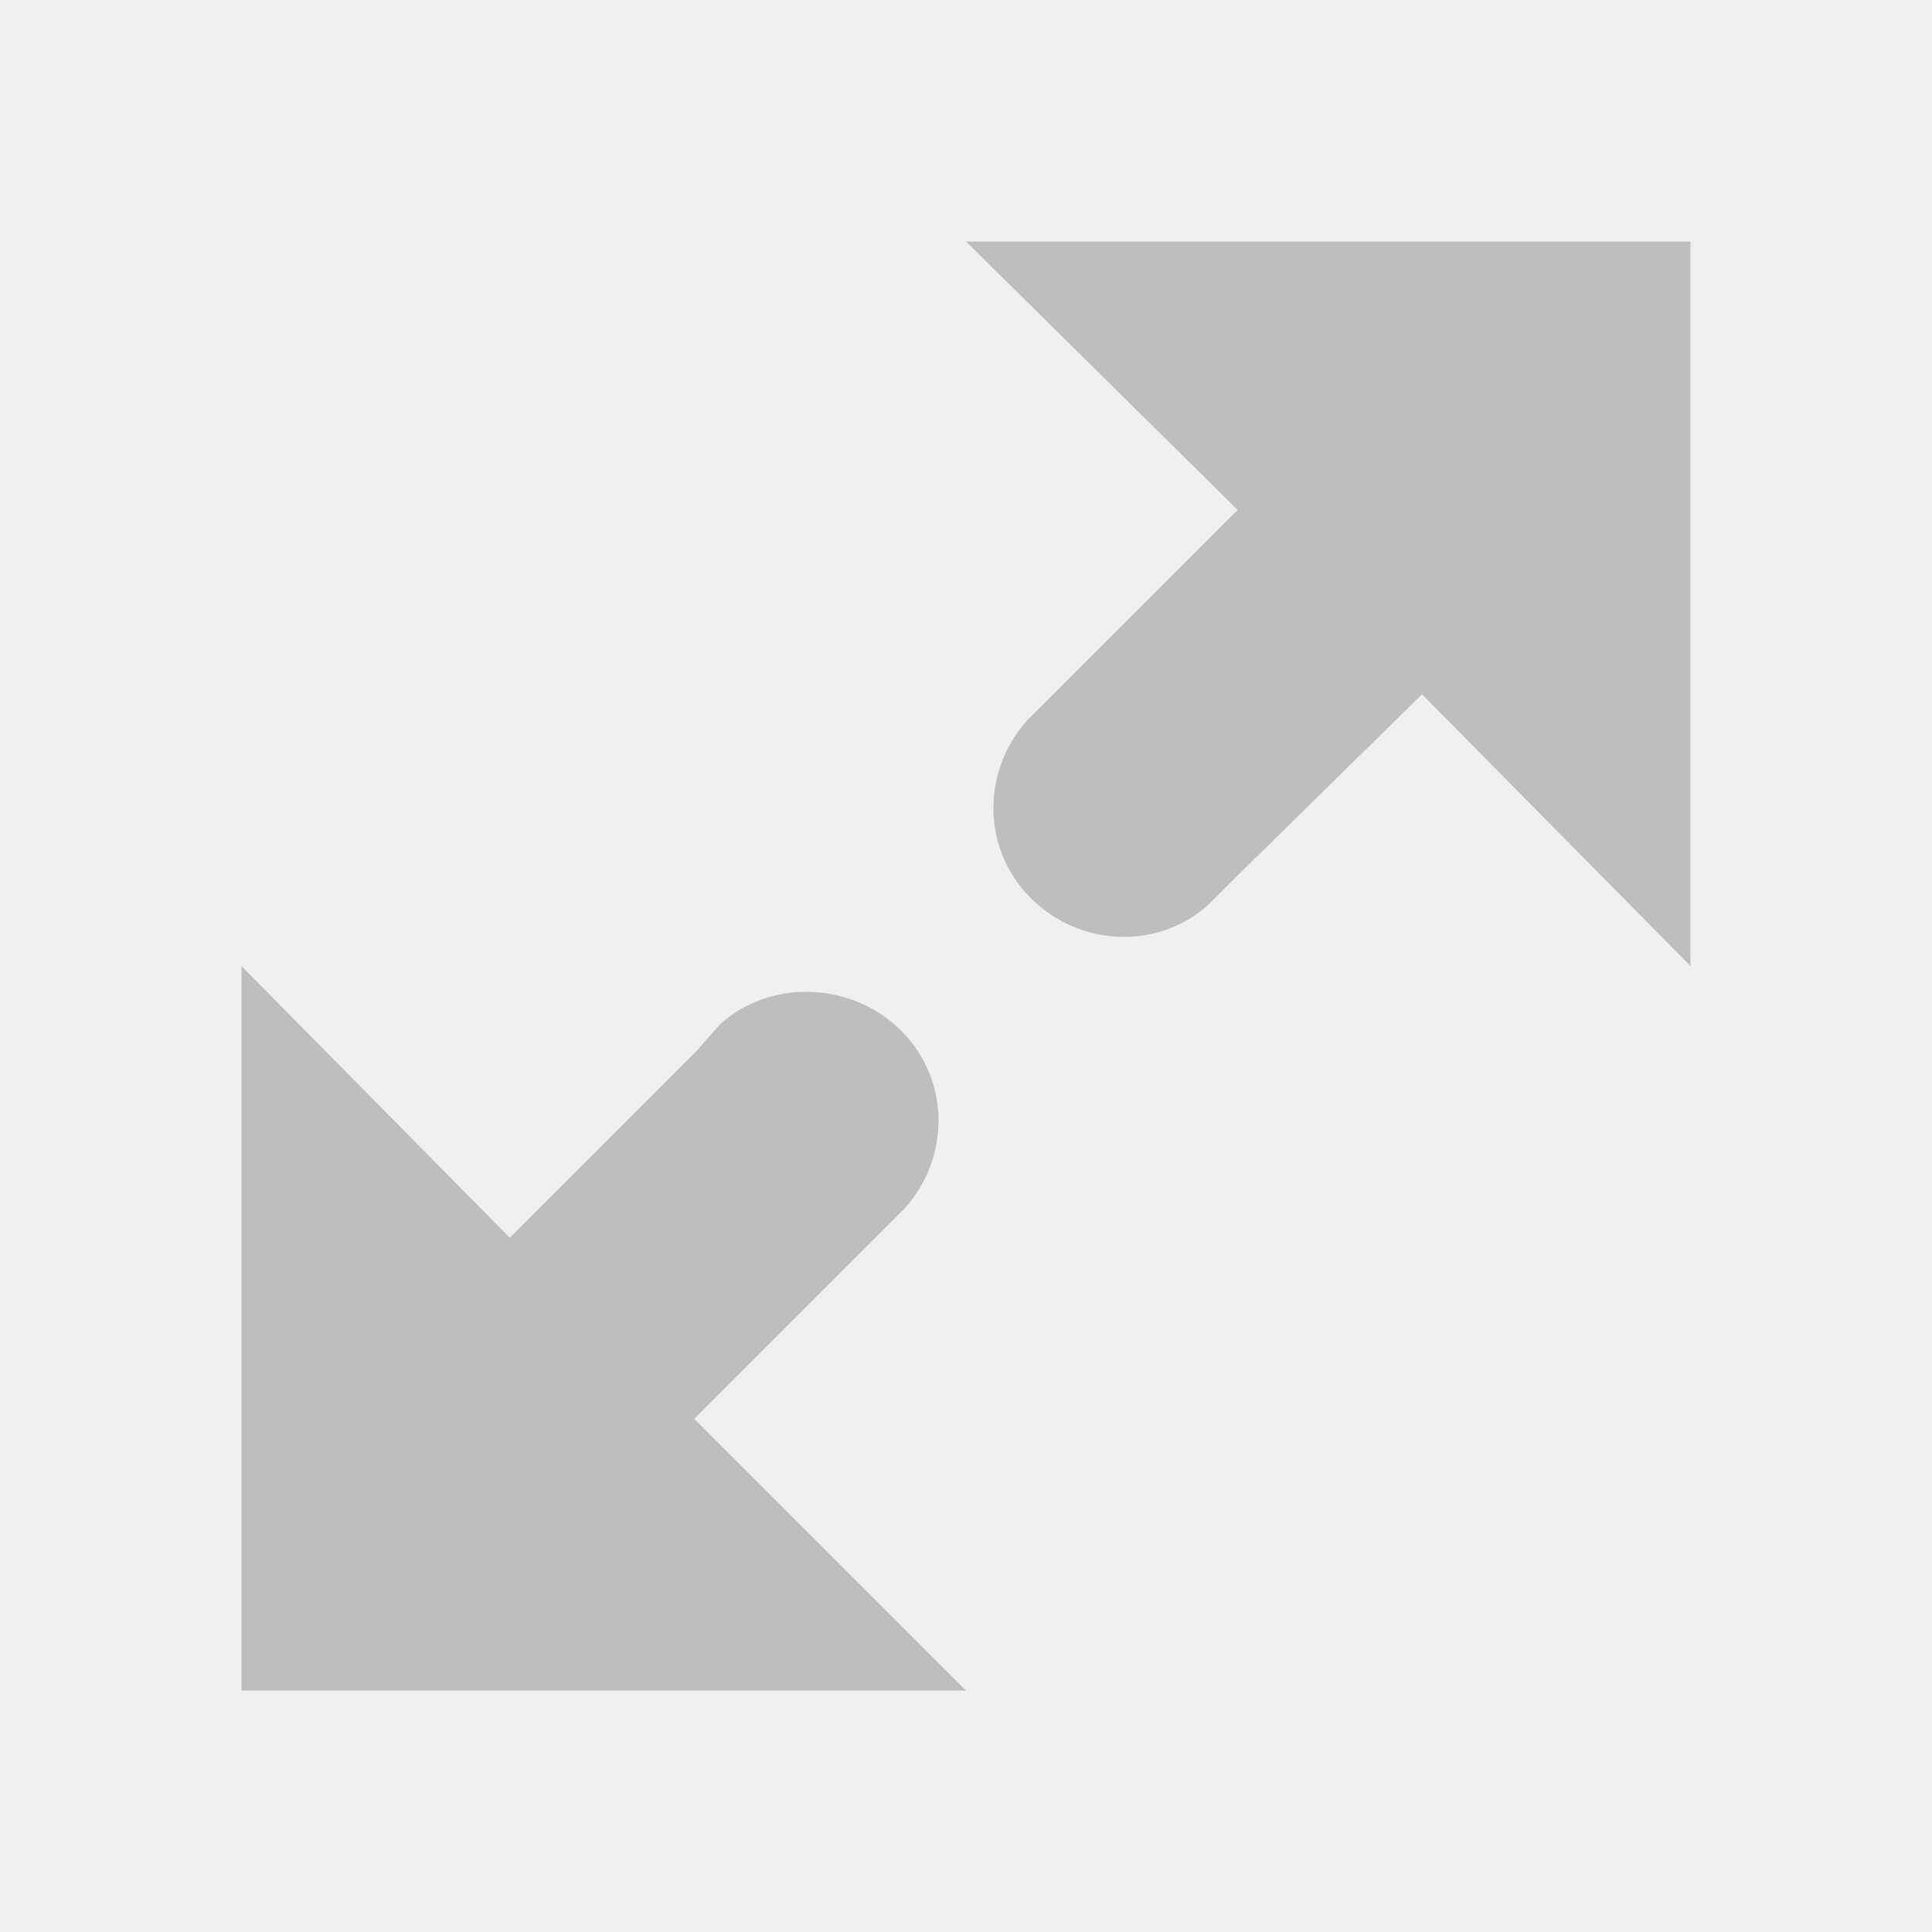
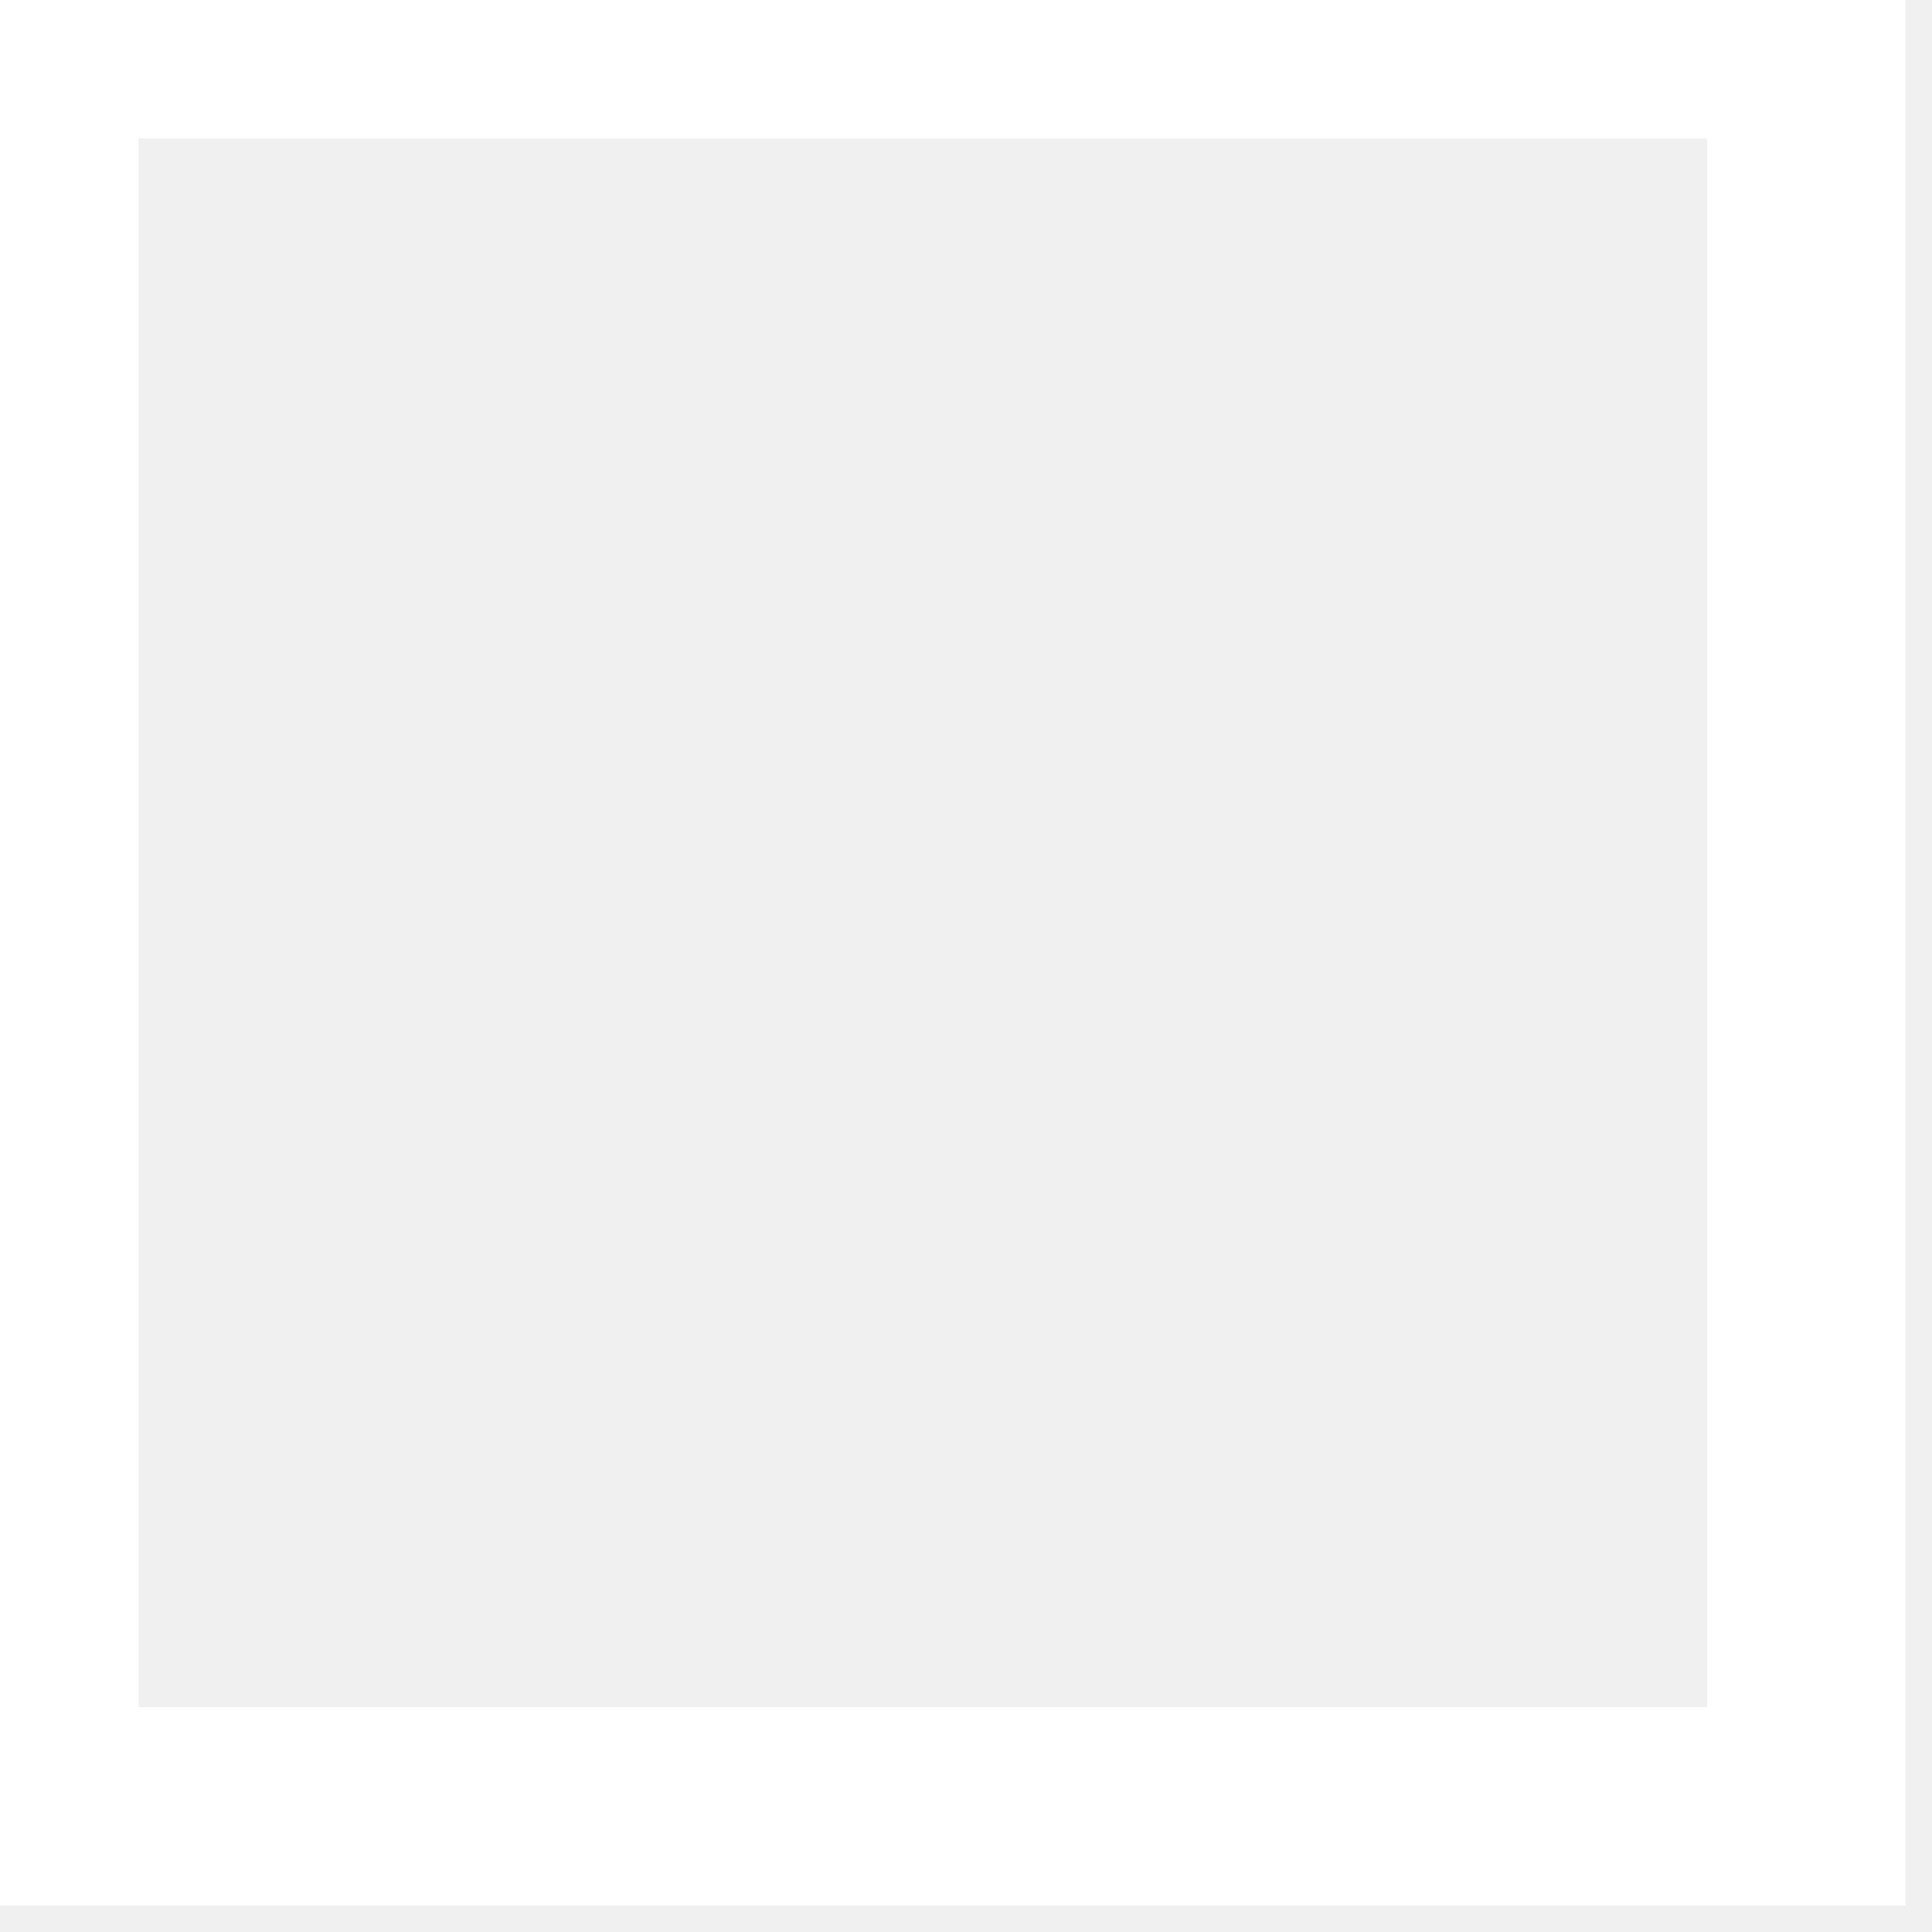
- <svg xmlns="http://www.w3.org/2000/svg" height="16" id="svg7384" version="1.1" width="16">
-   <defs id="defs7386">
-     <filter color-interpolation-filters="sRGB" id="filter7554">
-       <feBlend id="feBlend7556" in2="BackgroundImage" mode="darken" />
-     </filter>
-     <filter color-interpolation-filters="sRGB" id="filter7554-7">
-       <feBlend id="feBlend7556-6" in2="BackgroundImage" mode="darken" />
-     </filter>
-   </defs>
-   <g id="layer9" label="status" style="display:inline" transform="translate(-313.0004,-188)" />
-   <g id="layer10" style="display:inline" transform="translate(-313.0004,-188)" />
-   <g id="layer13" style="display:inline" transform="translate(-313.0004,-188)" />
-   <g id="layer14" transform="translate(-313.0004,-188)" />
-   <g id="layer15" style="display:inline" transform="translate(-313.0004,-188)" />
-   <g id="g71291" style="display:inline" transform="translate(-313.0004,-188)" />
-   <g id="layer12" style="display:inline" transform="translate(-313.0004,-188)">
-     <path d="m 321,190 2.25,2.223 -1.714,1.714 c -0.013,0.013 -0.015,0.013 -0.027,0.027 -0.381,0.421 -0.379,1.068 0.027,1.473 0.405,0.405 1.053,0.434 1.473,0.054 l 0.214,-0.214 1.554,-1.527 2.223,2.25 0,-6 z m -6,6 0,6 6,0 -2.25,-2.25 1.714,-1.714 c 0.013,-0.013 0.015,-0.013 0.027,-0.027 0.381,-0.421 0.379,-1.068 -0.027,-1.473 -0.405,-0.405 -1.079,-0.434 -1.5,-0.054 l -0.188,0.214 -1.554,1.554 z" id="path3288-51-5" style="color:#bebebe;fill:#bebebe;fill-opacity:1;fill-rule:nonzero;stroke:none;stroke-width:1;marker:none;visibility:visible;display:inline;overflow:visible;enable-background:accumulate" />
+ <svg xmlns="http://www.w3.org/2000/svg" version="1.1" id="Layer_1" x="0px" y="0px" viewBox="0 0 492 492" style="enable-background:new 0 0 492 492;" xml:space="preserve" color="#fff">
+   <g>
+     <g>
+       <rect x="10" y="10" width="450" height="450" stroke="#fff" stroke-width="50.5" fill="none" />
+     </g>
  </g>
</svg>
